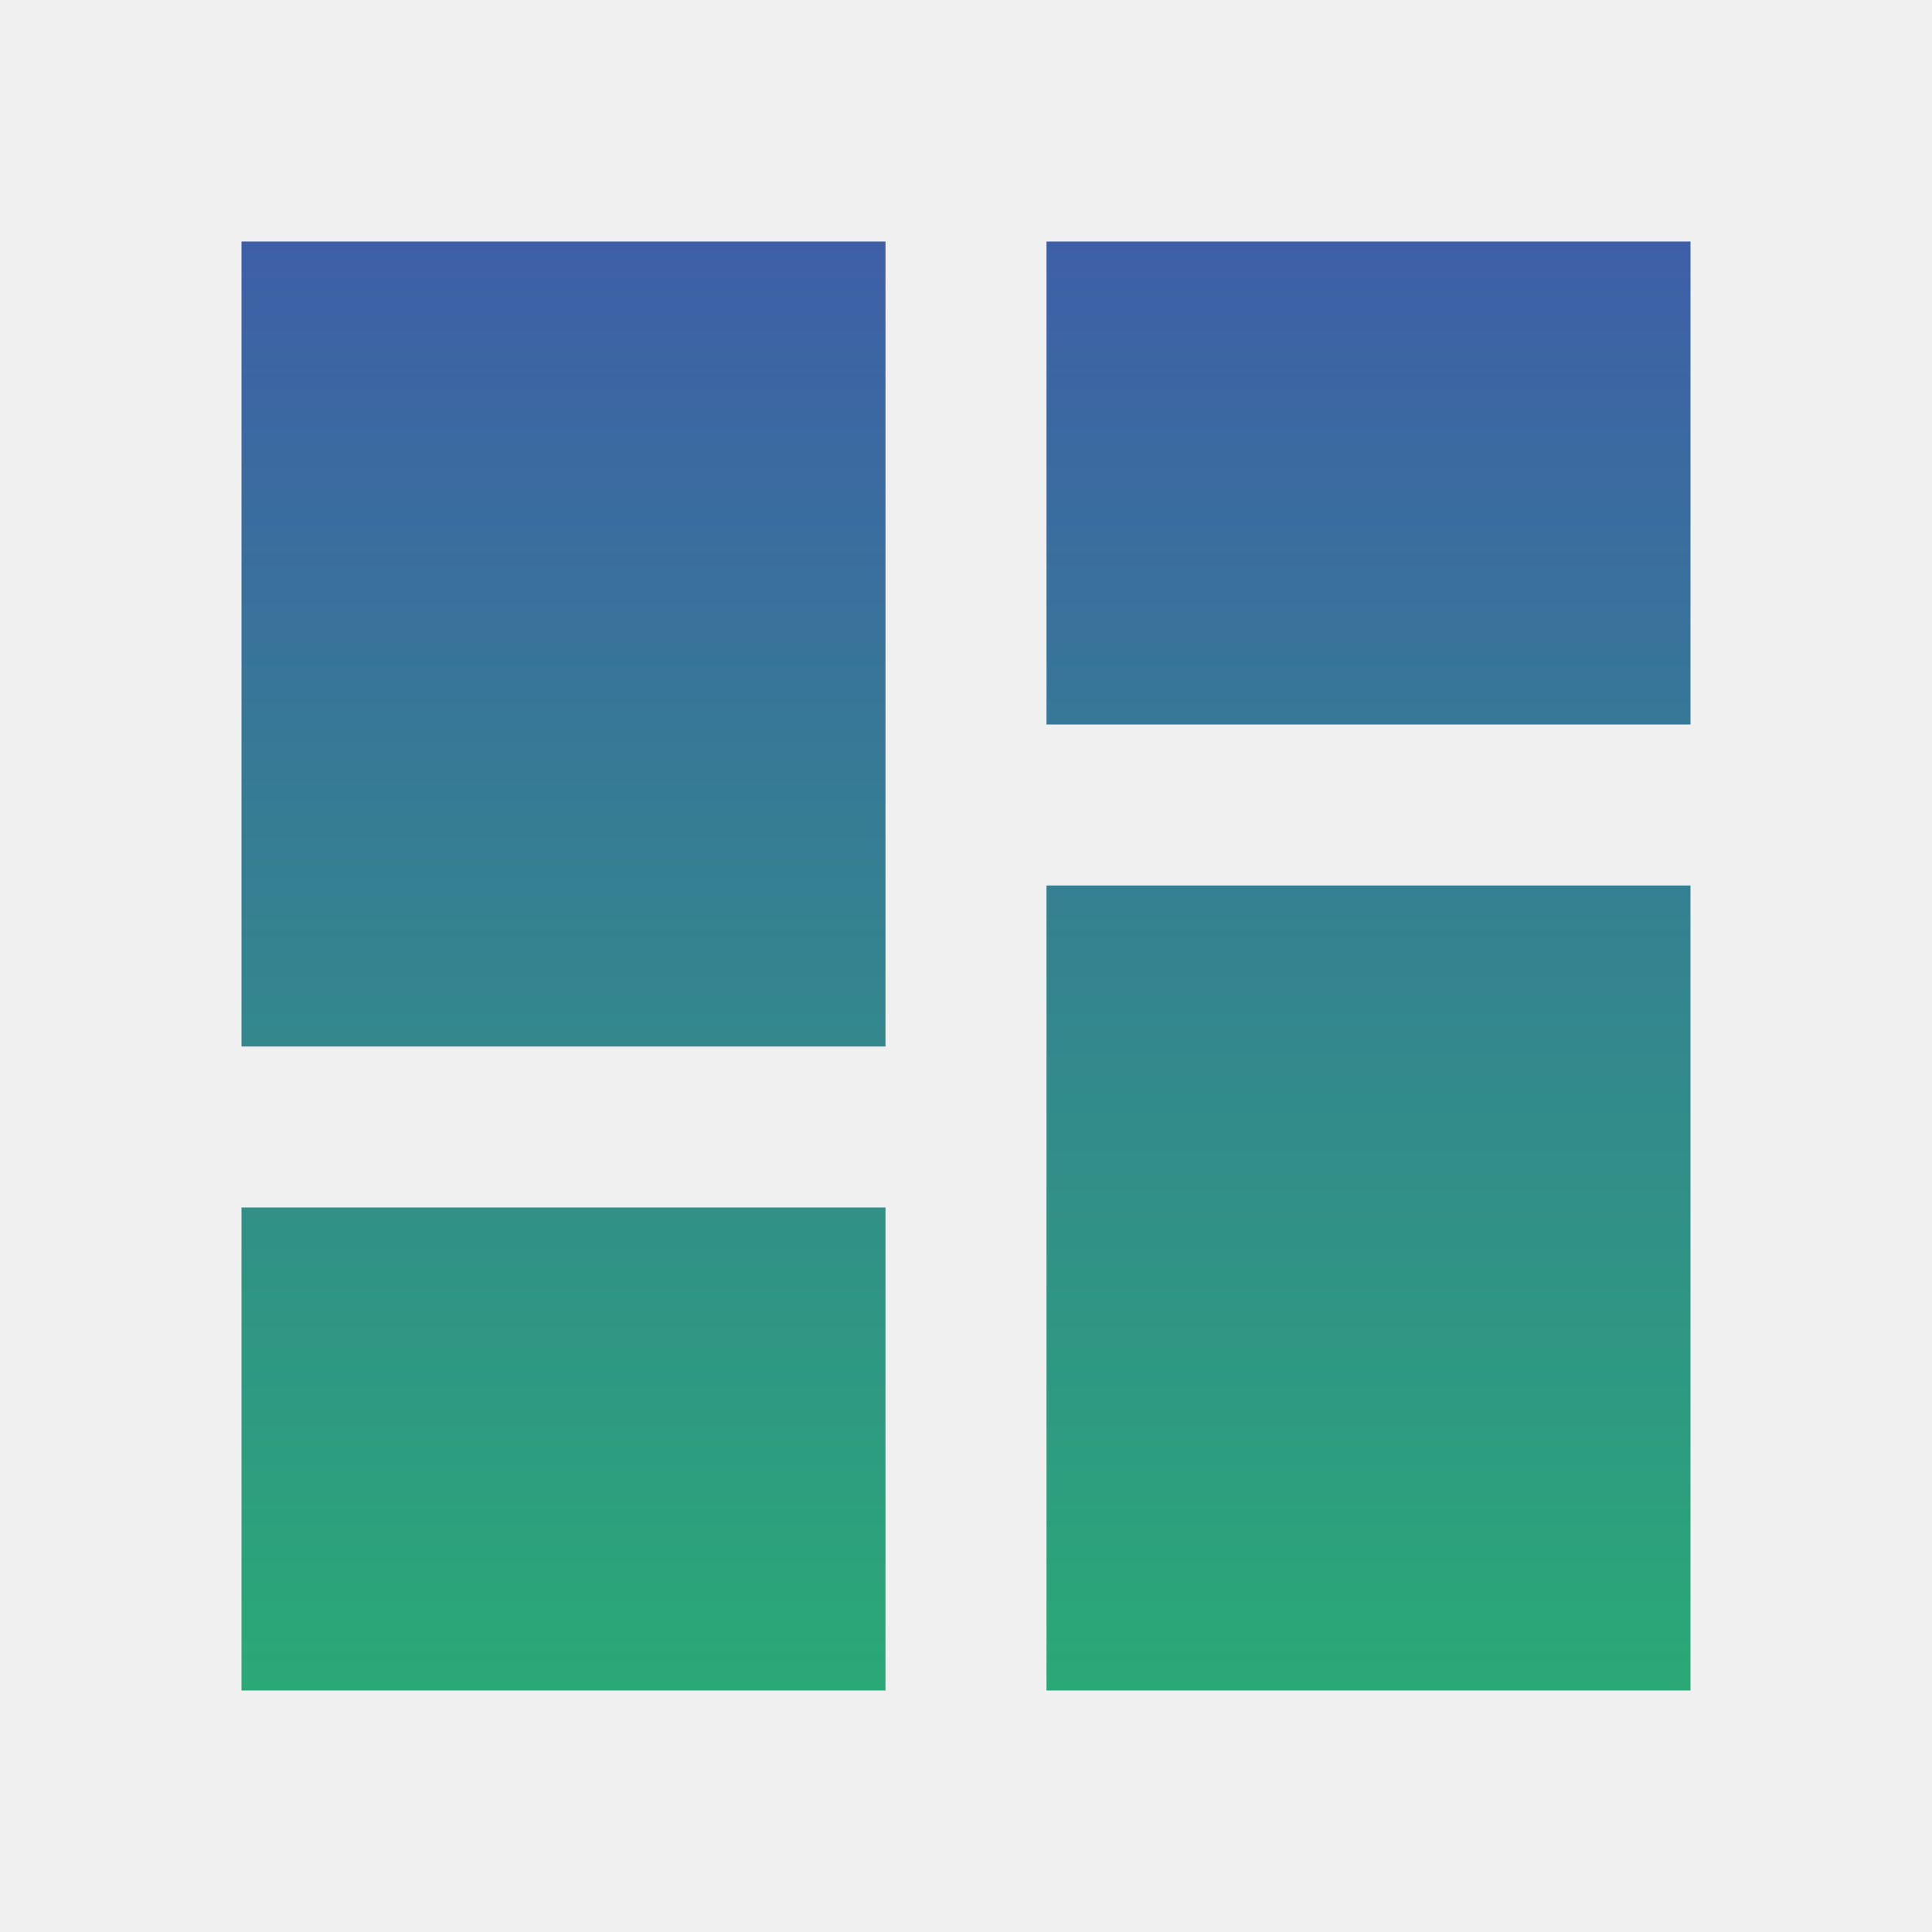
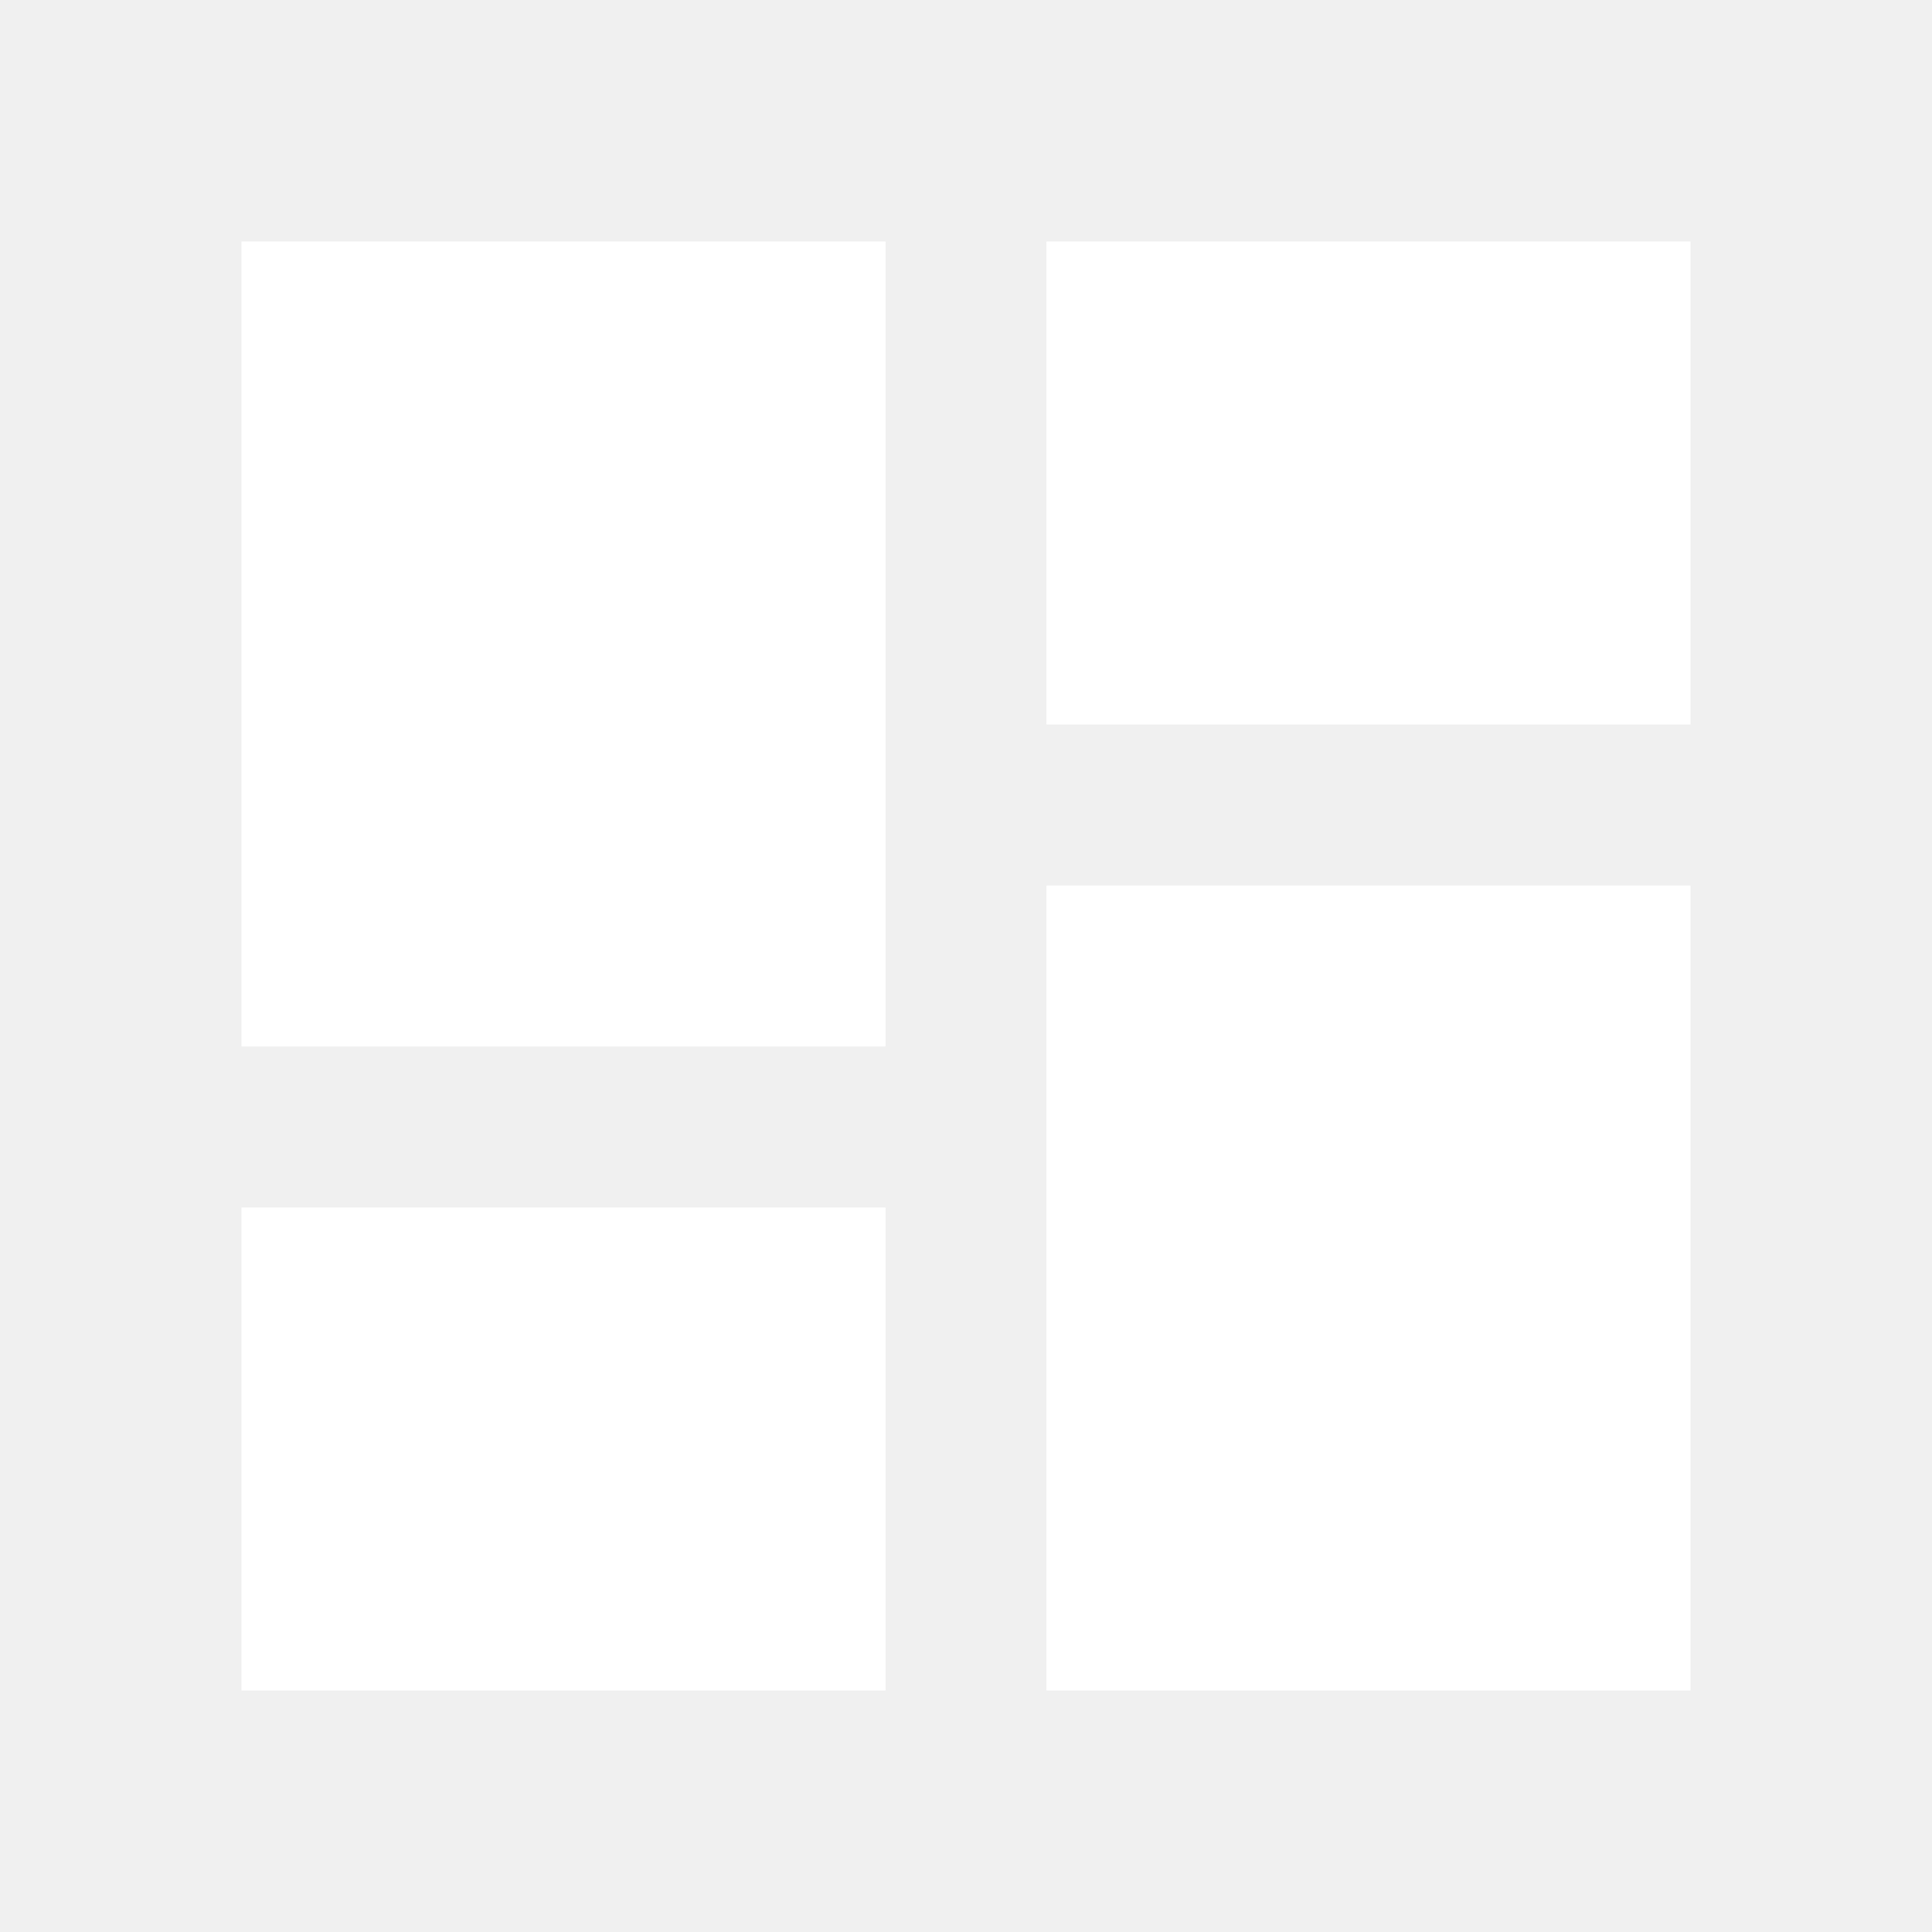
<svg xmlns="http://www.w3.org/2000/svg" id="_3669363_dashboard_ic_icon" data-name="3669363_dashboard_ic_icon" width="48" height="48" viewBox="0 0 48 48">
-   <defs>
-     <linearGradient id="linear-gradient" x1="0.5" x2="0.5" y2="1" gradientUnits="objectBoundingBox">
-       <stop offset="0" stop-color="#3e5fa8" />
-       <stop offset="1" stop-color="#2aa977" />
-     </linearGradient>
-   </defs>
  <path id="Path_620" data-name="Path 620" d="M0,0H48V48H0Z" fill="none" />
-   <path id="Path_621" data-name="Path 621" d="M6,26H22V6H6ZM6,42H22V30H6Zm20,0H42V22H26ZM26,6V18H42V6Z" fill="url(#linear-gradient)" />
+   <path id="Path_621" data-name="Path 621" d="M6,26H22V6H6ZM6,42H22V30H6Zm20,0H42V22H26ZM26,6V18H42V6Z" fill="#fff" />
</svg>
